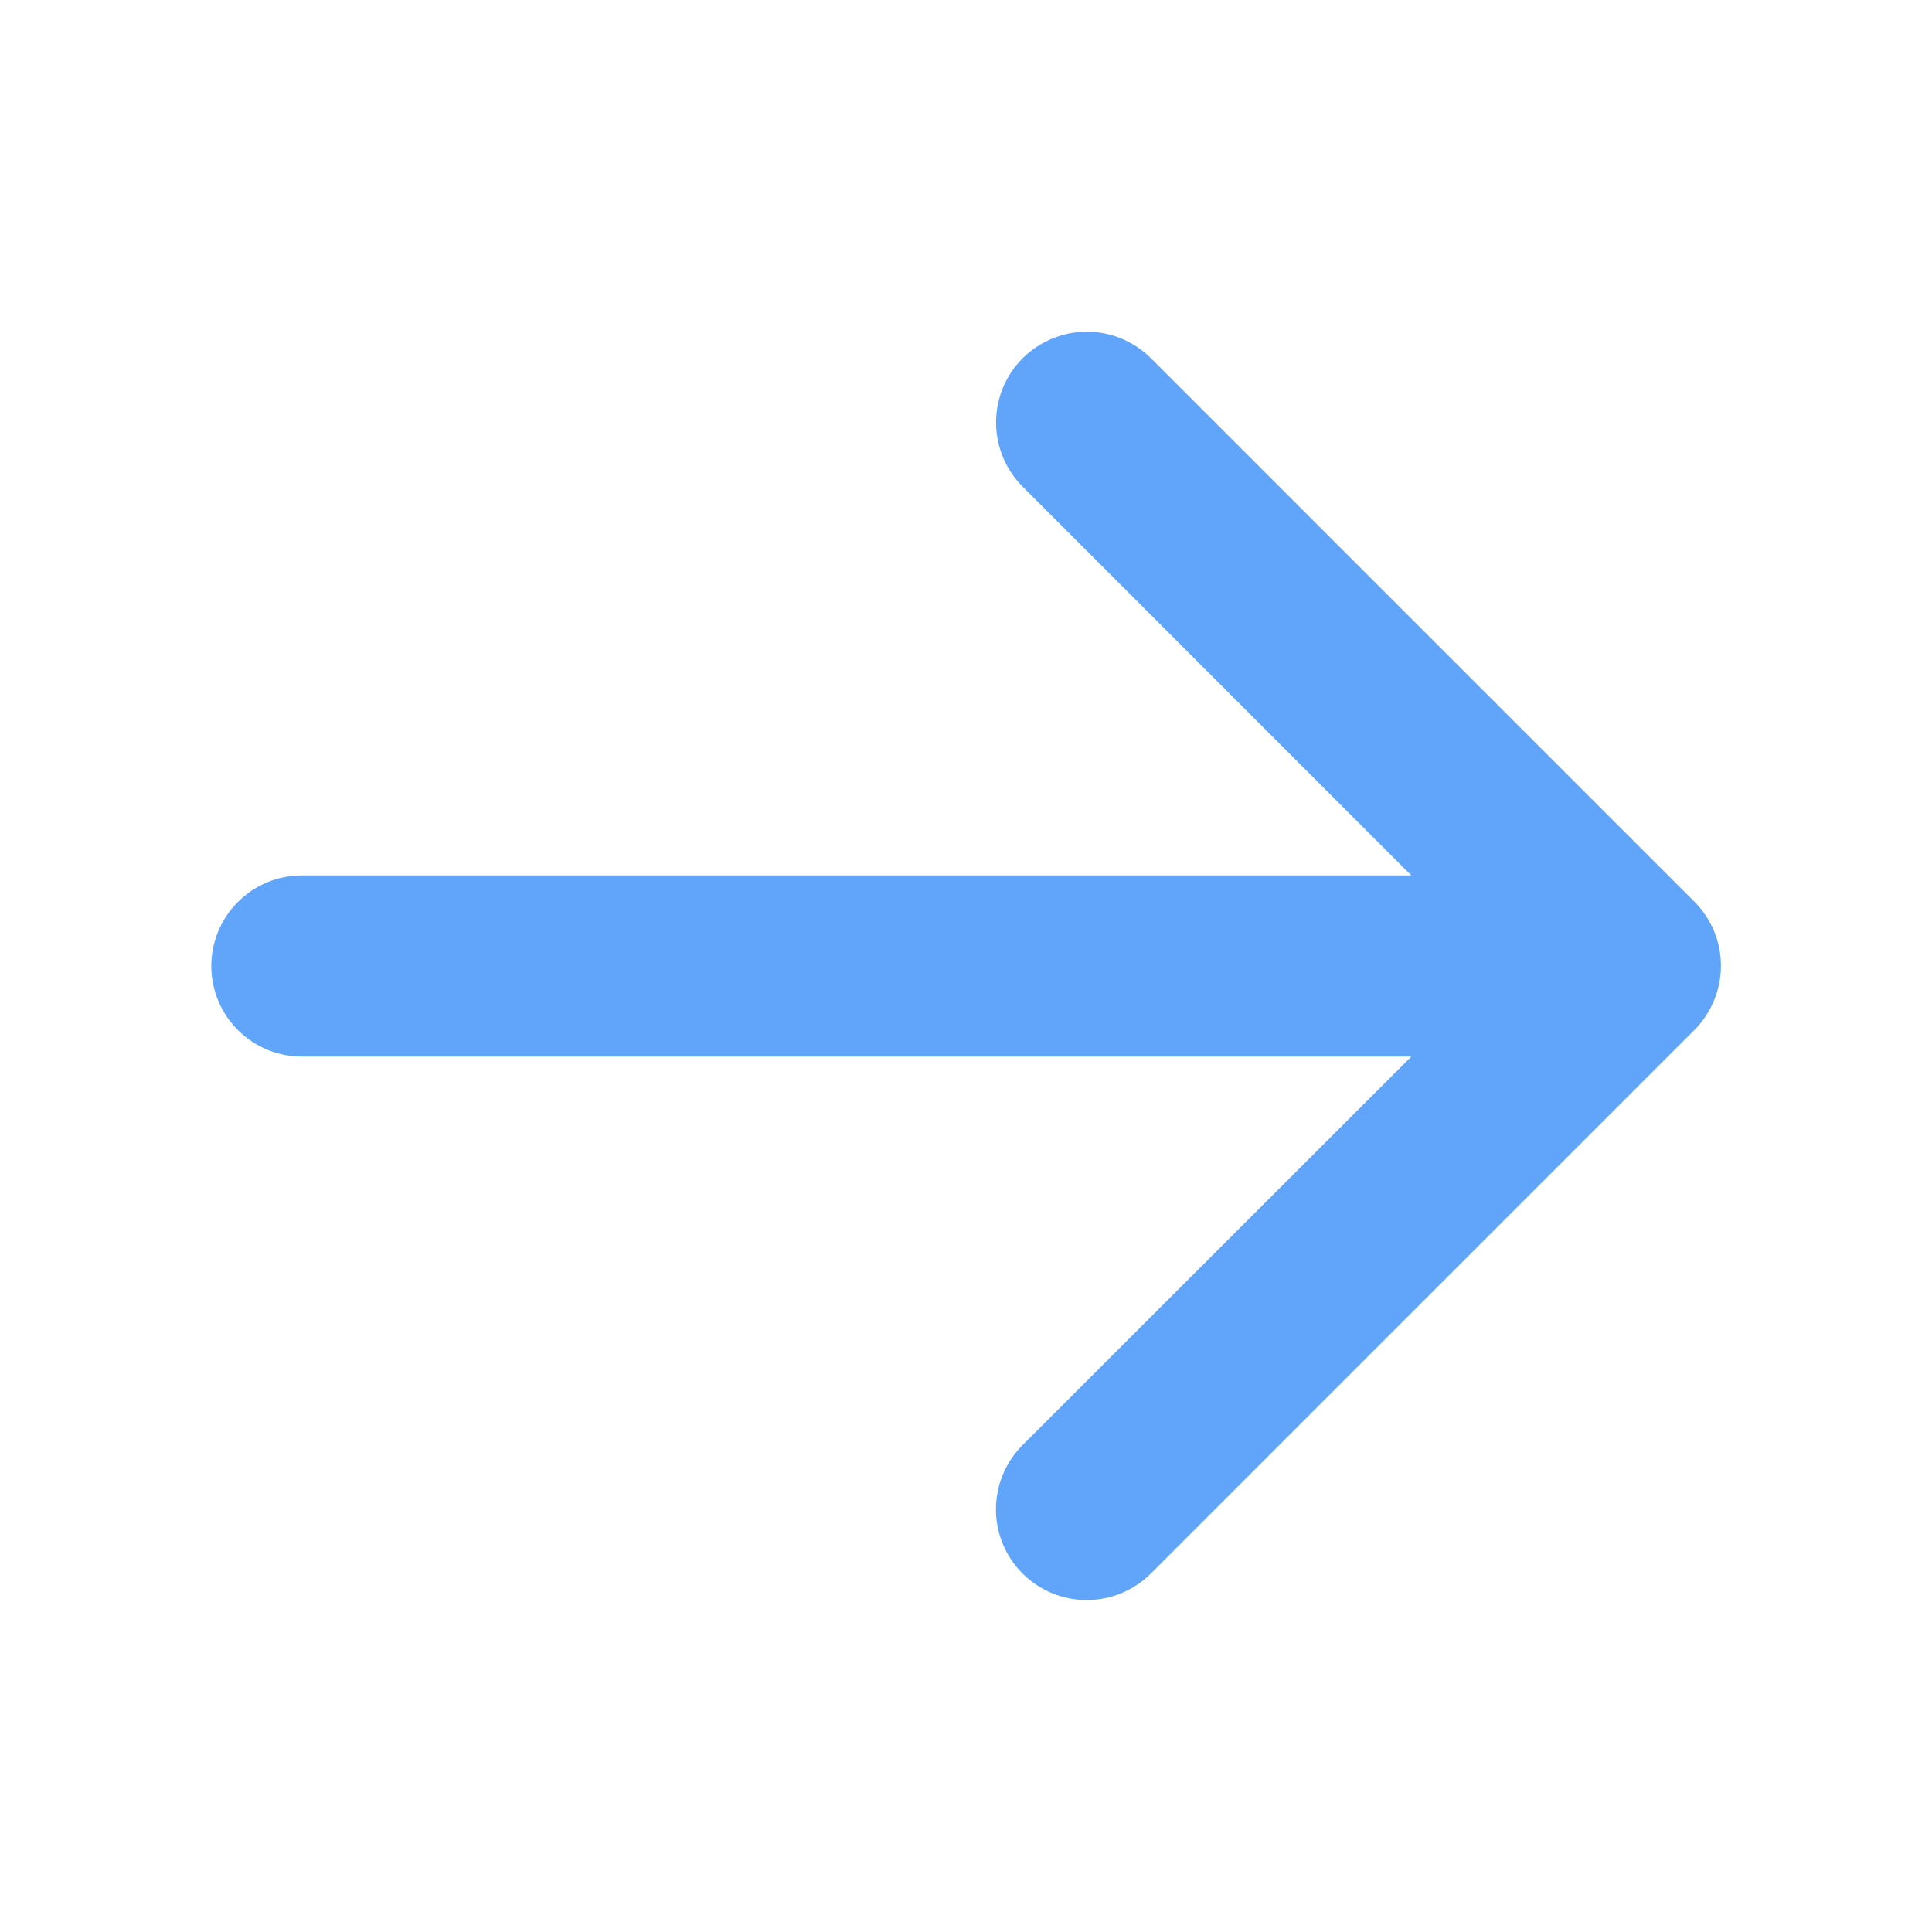
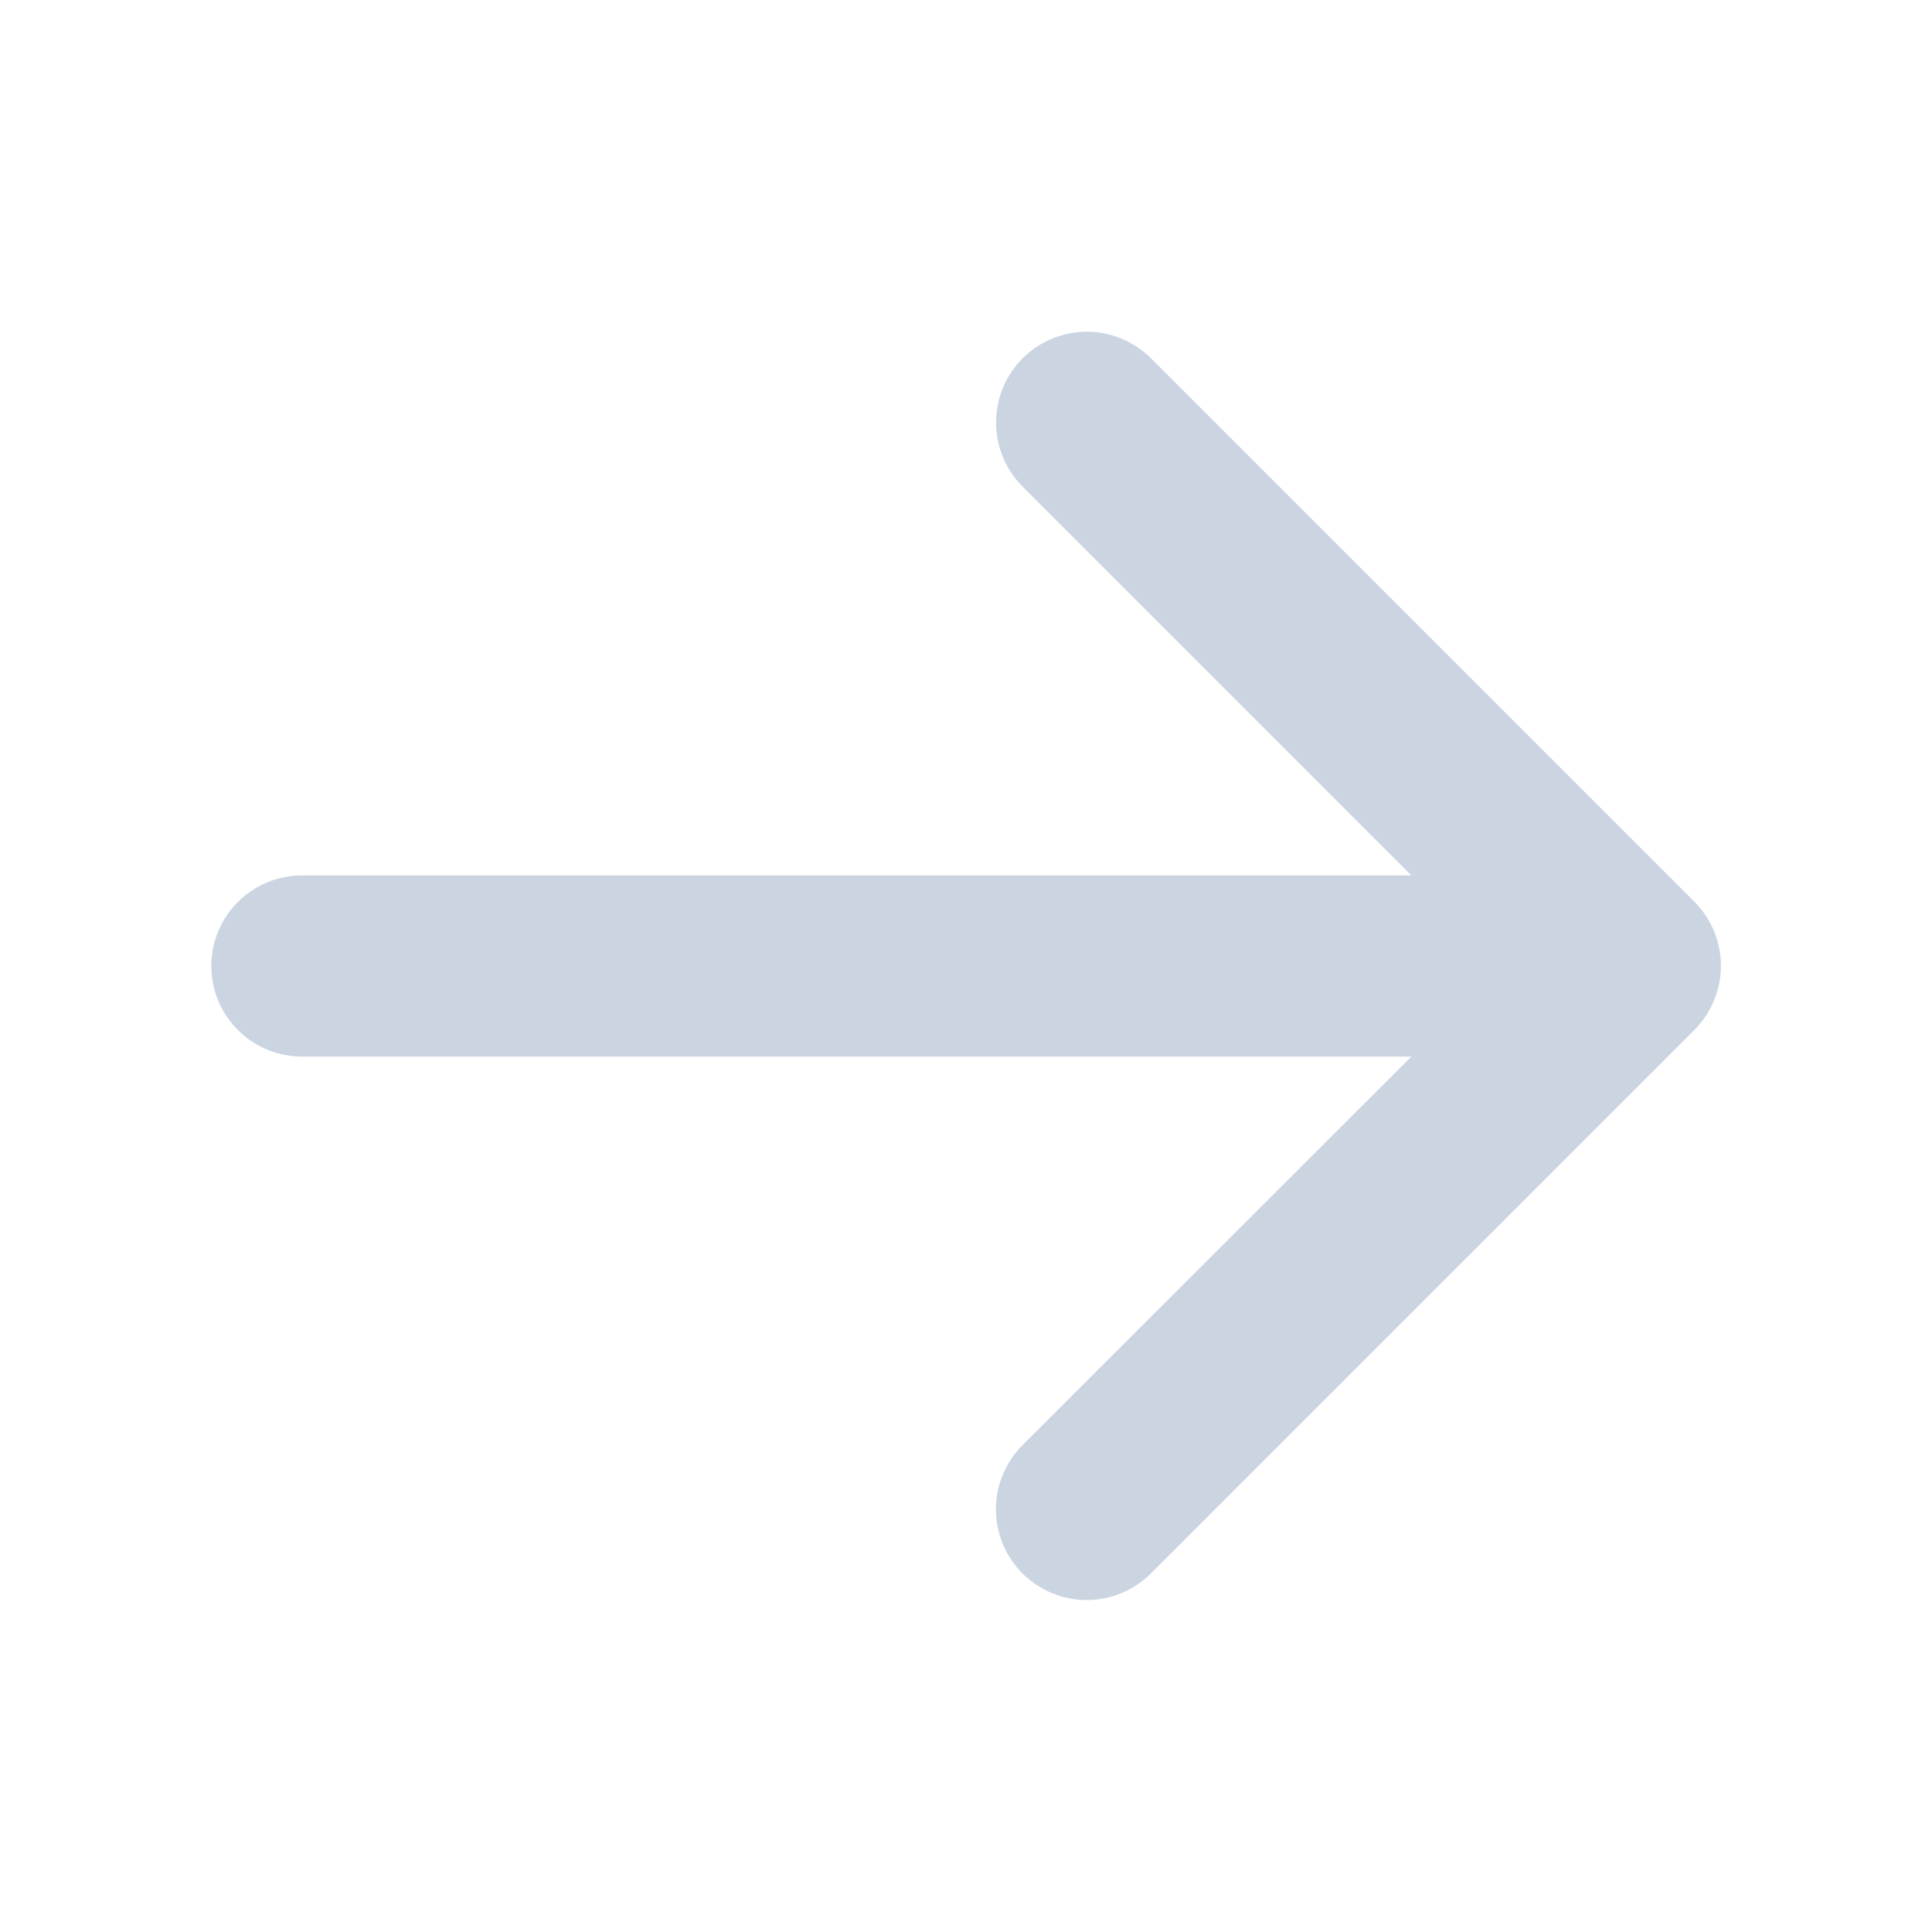
<svg xmlns="http://www.w3.org/2000/svg" width="16" height="16" viewBox="0 0 16 16" fill="none">
-   <path d="M14.031 8.531L9.531 13.031C9.39 13.171 9.199 13.251 8.999 13.251C8.8 13.251 8.609 13.171 8.468 13.031C8.327 12.89 8.248 12.699 8.248 12.499C8.248 12.3 8.327 12.109 8.468 11.968L11.688 8.75H2.5C2.301 8.75 2.11 8.671 1.97 8.53C1.829 8.39 1.75 8.199 1.75 8C1.75 7.801 1.829 7.61 1.97 7.47C2.11 7.329 2.301 7.25 2.5 7.25H11.688L8.469 4.03C8.328 3.889 8.249 3.698 8.249 3.499C8.249 3.299 8.328 3.108 8.469 2.967C8.61 2.827 8.801 2.747 9.001 2.747C9.2 2.747 9.391 2.827 9.532 2.967L14.032 7.467C14.102 7.537 14.157 7.62 14.195 7.711C14.233 7.803 14.252 7.901 14.252 7.999C14.252 8.098 14.232 8.196 14.194 8.287C14.156 8.378 14.101 8.461 14.031 8.531Z" fill="#60A5FA" />
+   <path d="M14.031 8.531L9.531 13.031C9.39 13.171 9.199 13.251 8.999 13.251C8.8 13.251 8.609 13.171 8.468 13.031C8.327 12.89 8.248 12.699 8.248 12.499C8.248 12.3 8.327 12.109 8.468 11.968L11.688 8.75H2.5C2.301 8.75 2.11 8.671 1.97 8.53C1.829 8.39 1.75 8.199 1.75 8C1.75 7.801 1.829 7.61 1.97 7.47C2.11 7.329 2.301 7.25 2.5 7.25H11.688L8.469 4.03C8.328 3.889 8.249 3.698 8.249 3.499C8.249 3.299 8.328 3.108 8.469 2.967C8.61 2.827 8.801 2.747 9.001 2.747C9.2 2.747 9.391 2.827 9.532 2.967L14.032 7.467C14.102 7.537 14.157 7.62 14.195 7.711C14.233 7.803 14.252 7.901 14.252 7.999C14.252 8.098 14.232 8.196 14.194 8.287C14.156 8.378 14.101 8.461 14.031 8.531Z" fill="#CBD5E1" />
</svg>
